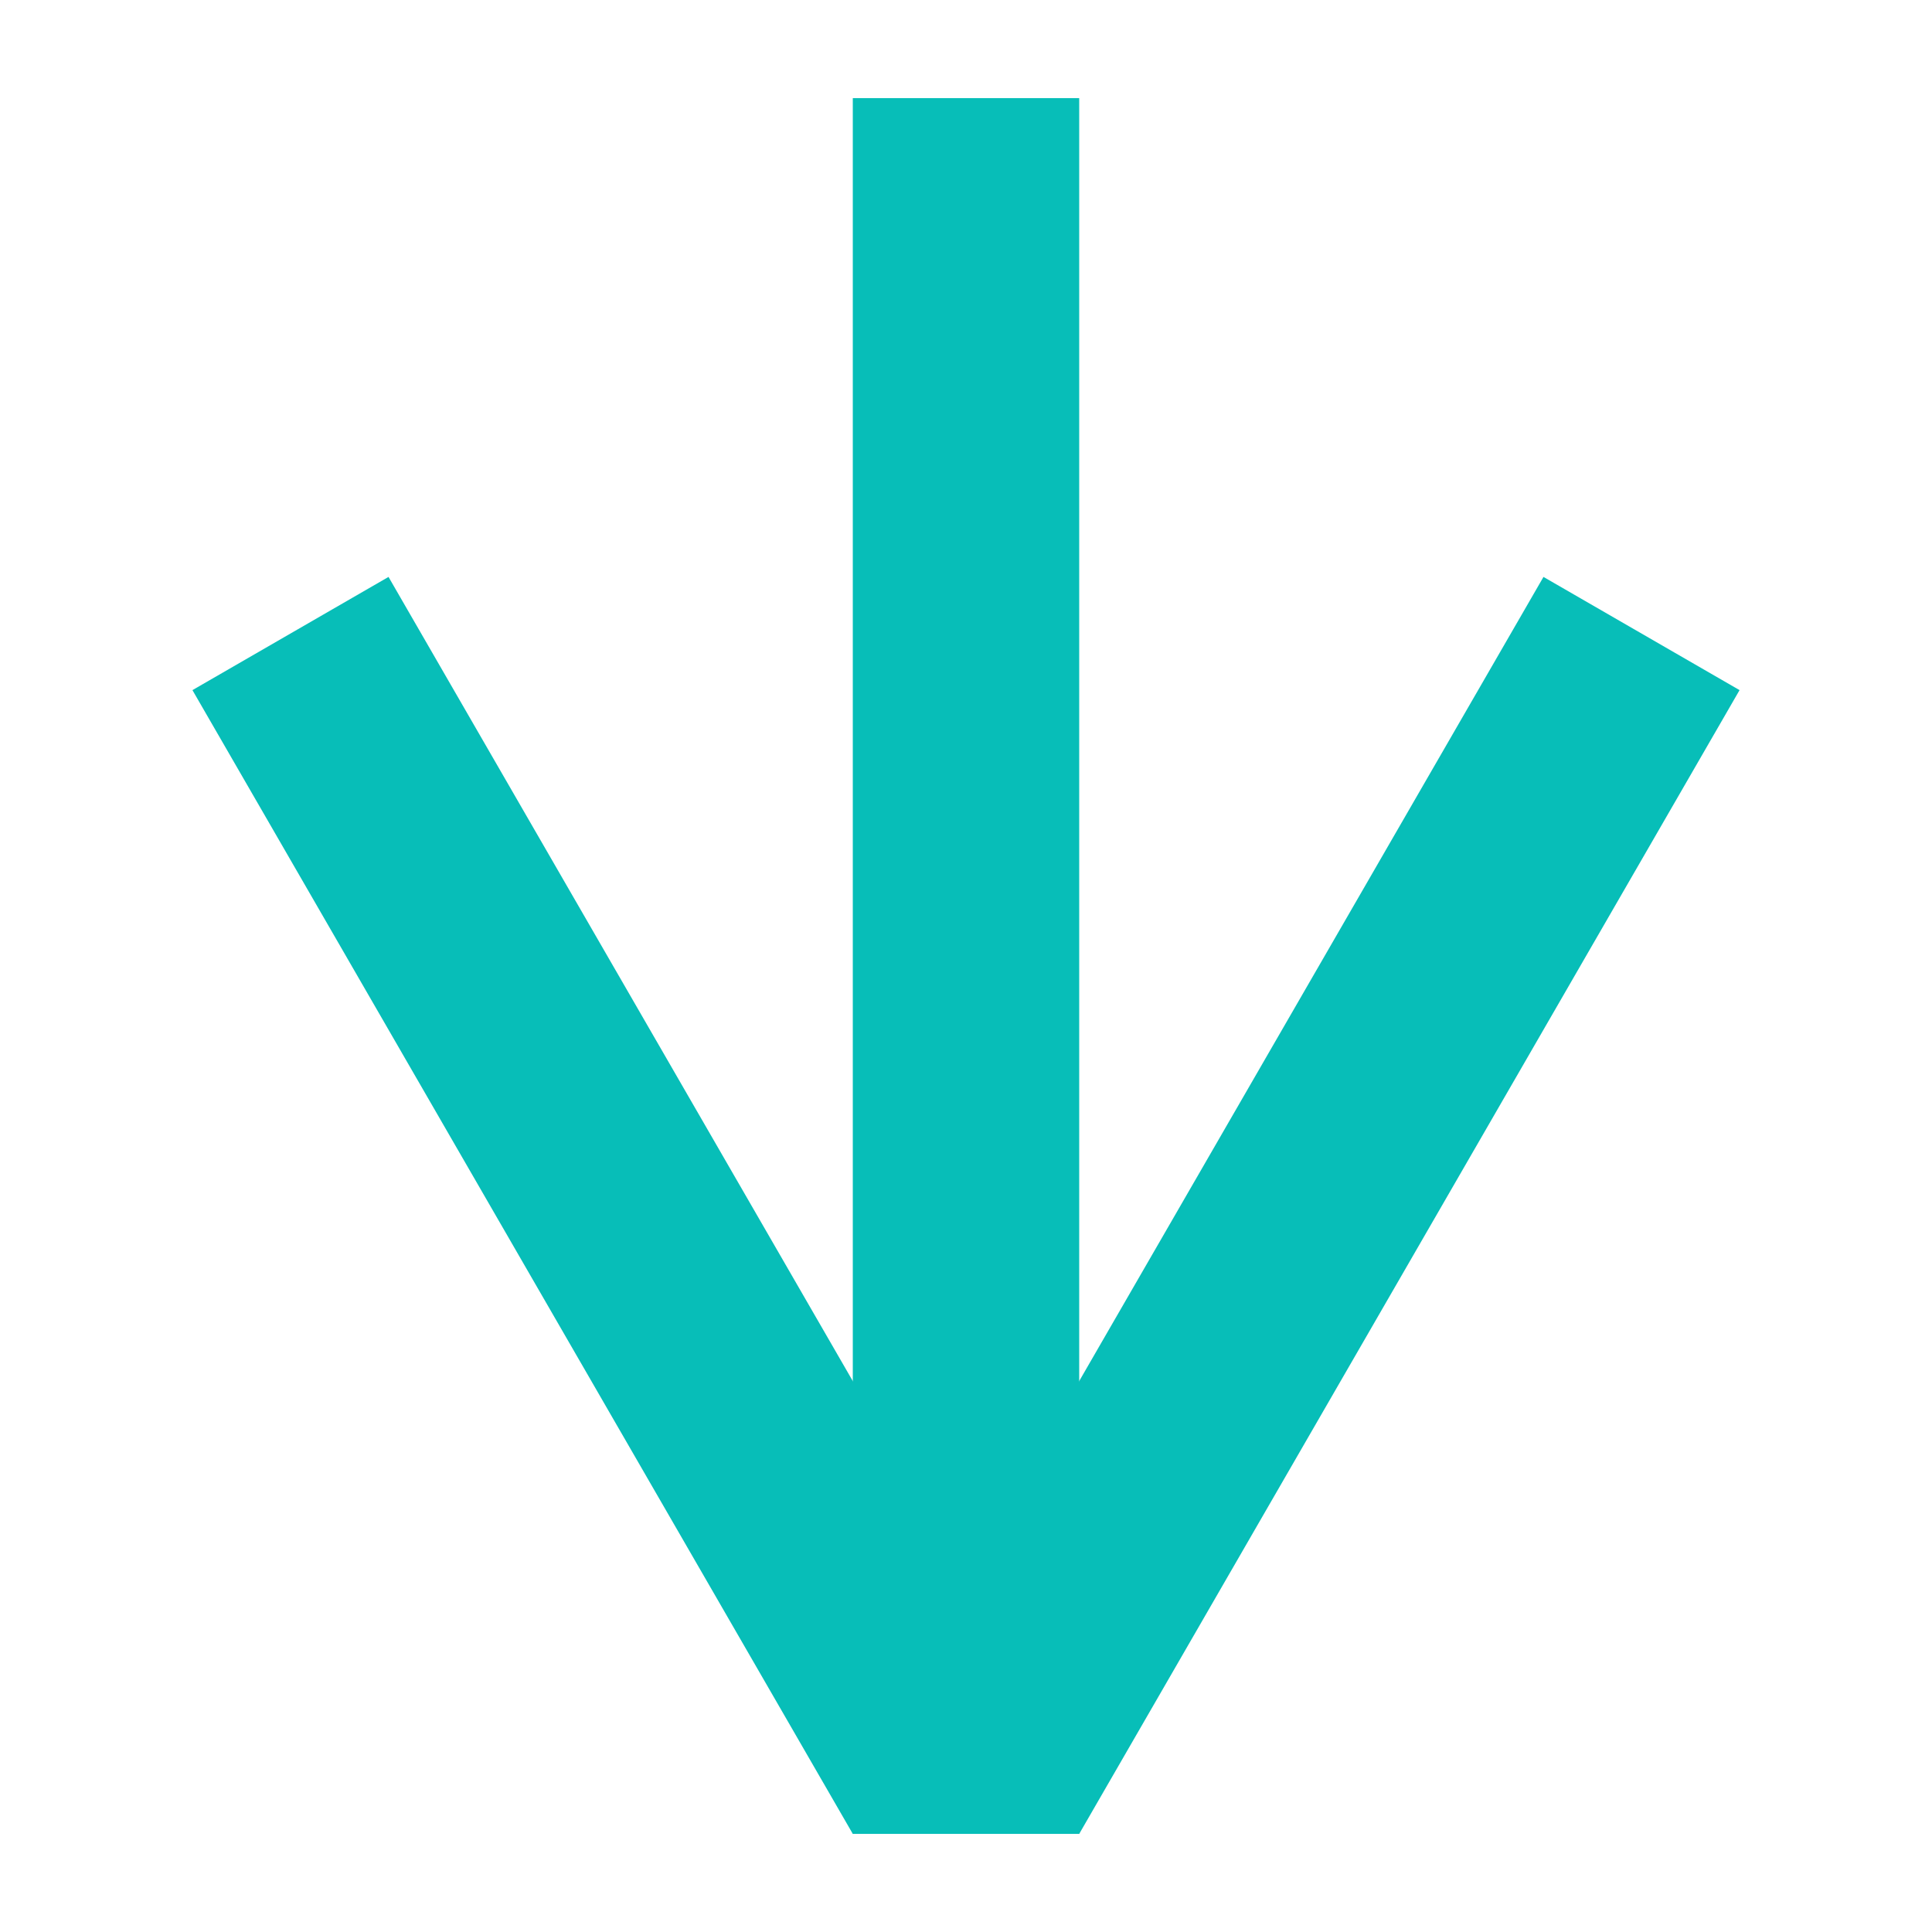
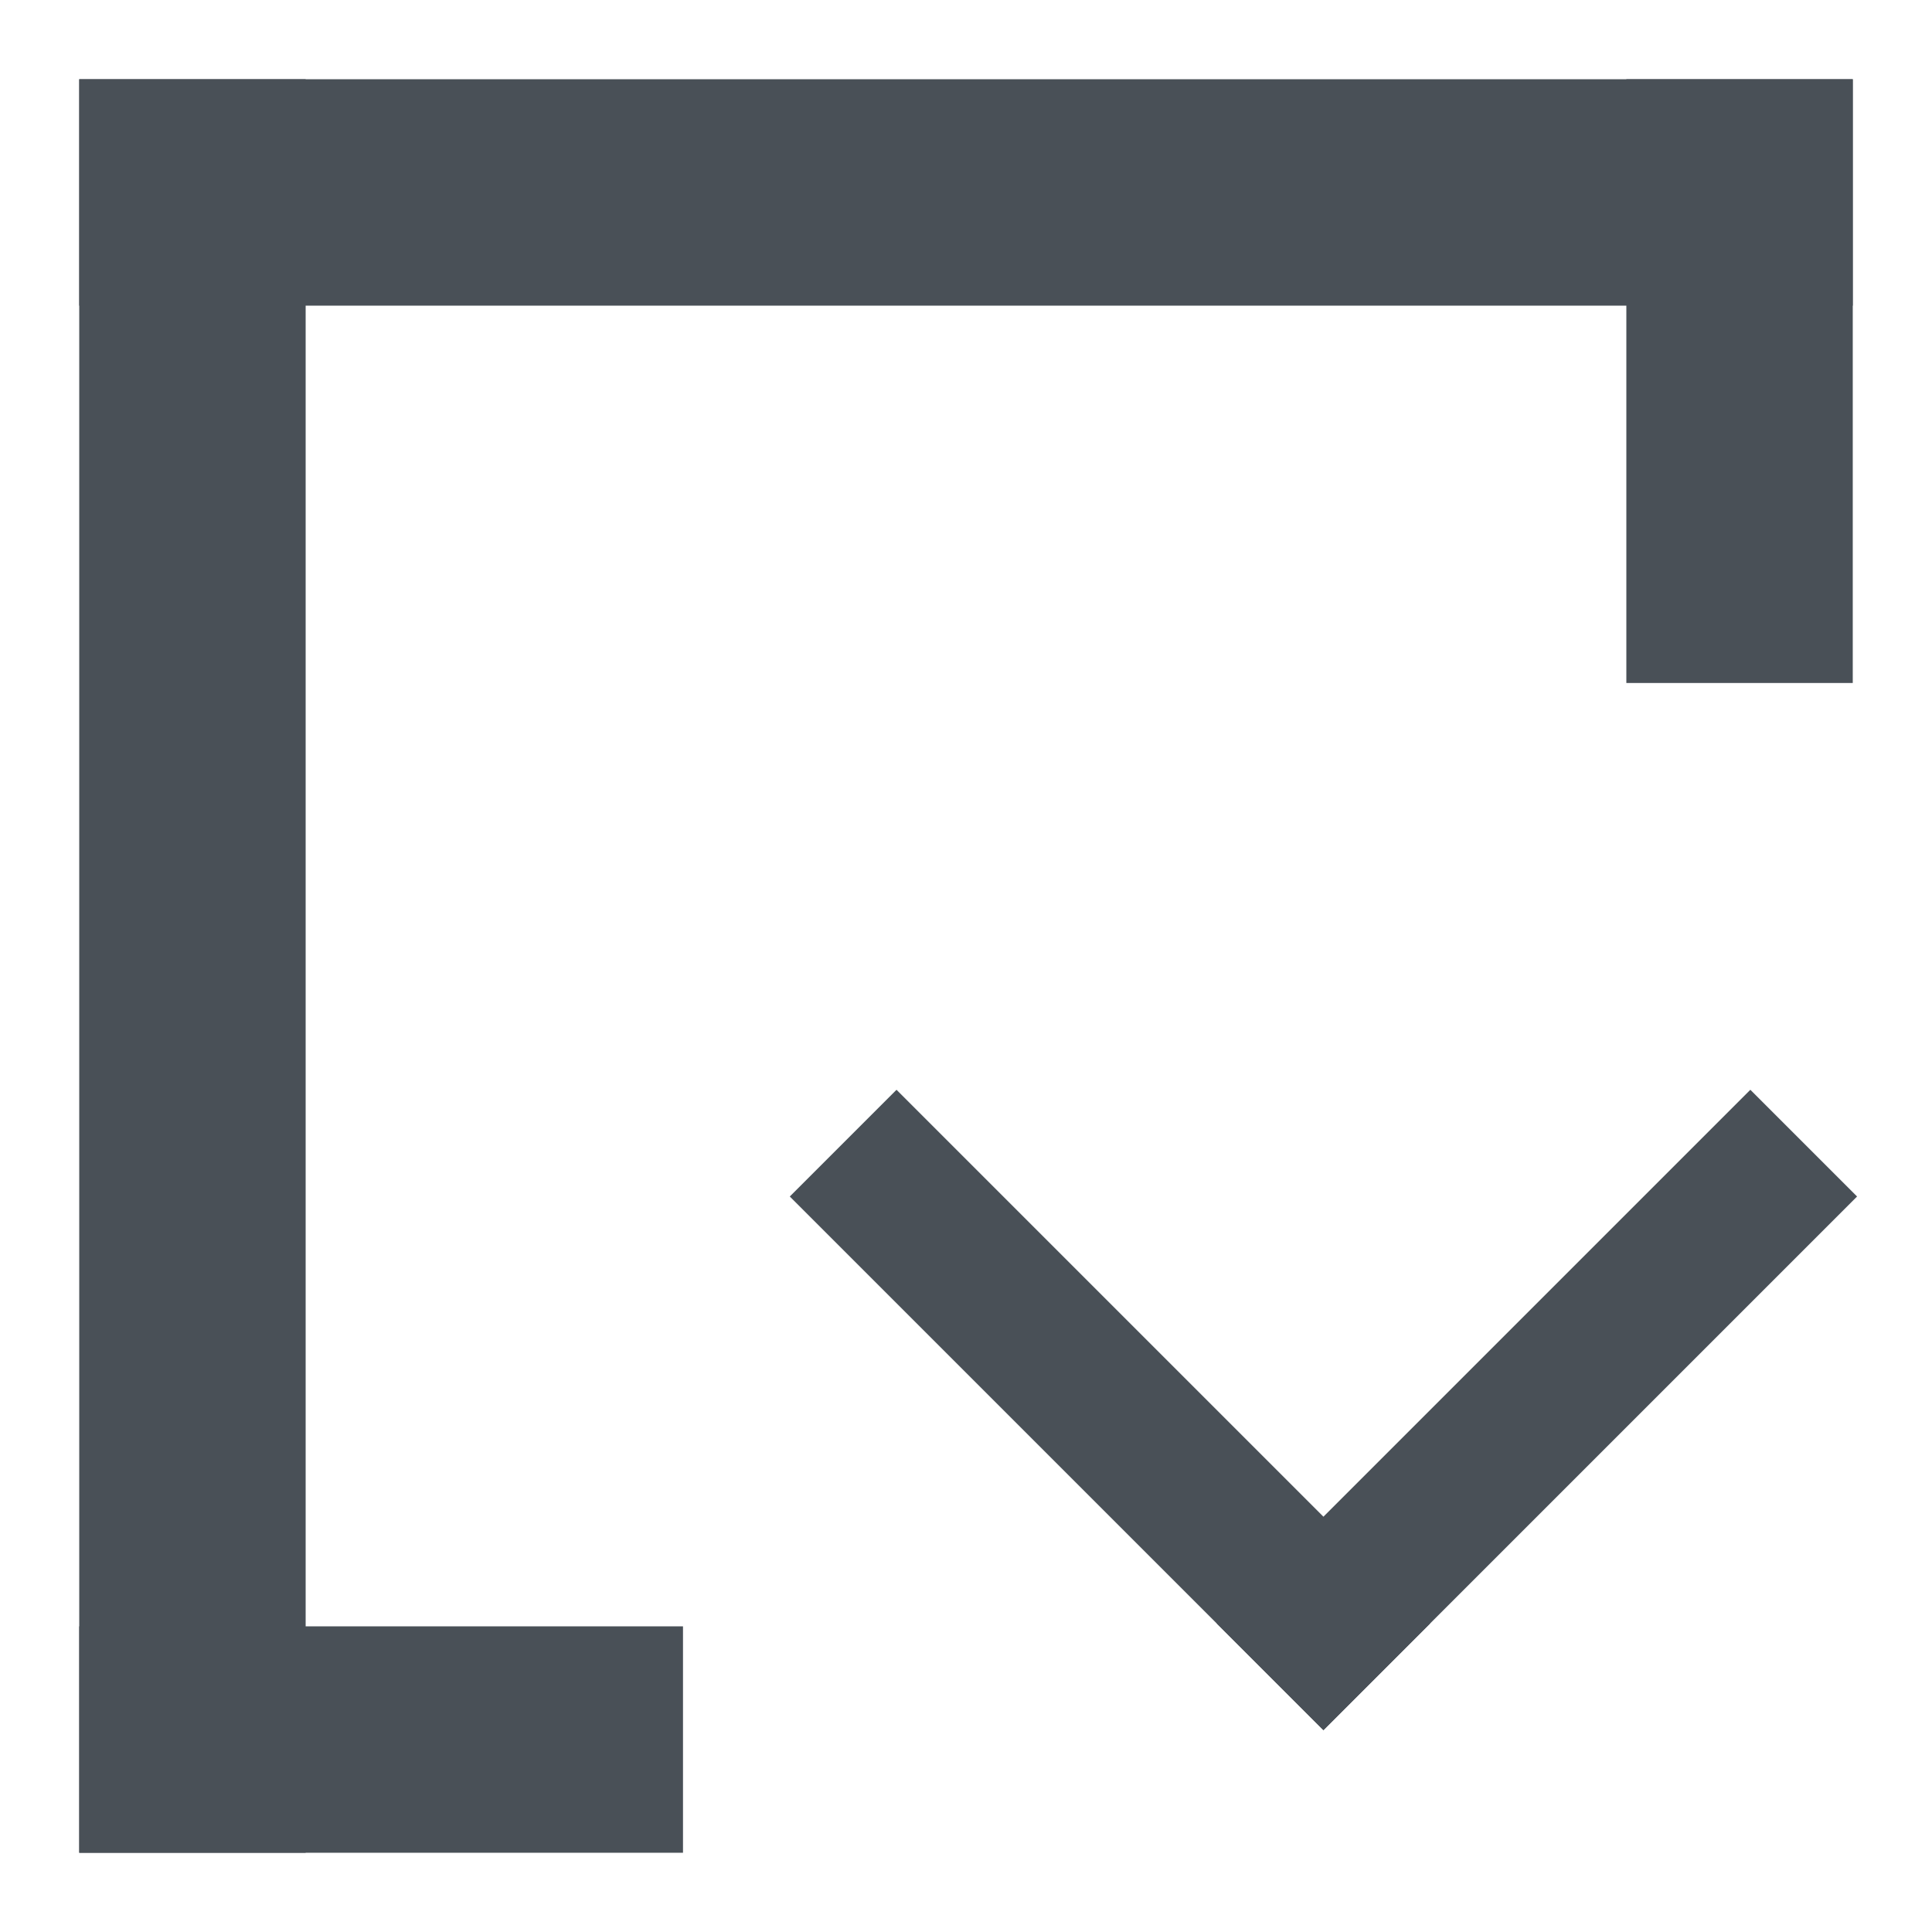
<svg xmlns="http://www.w3.org/2000/svg" width="512px" height="512px" viewBox="0 0 512 512" version="1.1" id="svg1005">
  <defs id="defs999" />
  <g id="layer1">
-     <rect style="fill:#07beb8;stroke-width:57.906;stroke-linecap:square;stroke-miterlimit:50;stroke-dashoffset:4.214" id="rect1479" width="60" height="460" x="226" y="26" />
-     <rect style="fill:#07beb8;stroke-width:50.51;stroke-linecap:square;stroke-miterlimit:50;stroke-dashoffset:4.214" id="rect1479-6" width="60" height="350" x="-47.278" y="183.888" transform="rotate(-30)" />
-     <rect style="fill:#07beb8;stroke-width:50.51;stroke-linecap:square;stroke-miterlimit:50;stroke-dashoffset:4.214" id="rect1479-6-7" width="60" height="350" x="430.683" y="-72.112" transform="rotate(30)" />
+     <g id="g865" transform="rotate(180,323.1635,318.0661)">
+       <rect style="fill:#495057;fill-opacity:1;stroke:none;stroke-width:45.223;stroke-linecap:square;stroke-miterlimit:50;stroke-dashoffset:4.214" id="rect837" width="40" height="200" x="334.622" y="-83.423" transform="rotate(45)" />
+       <rect style="fill:#495057;fill-opacity:1;stroke:none;stroke-width:45.223;stroke-linecap:square;stroke-miterlimit:50;stroke-dashoffset:4.214" id="rect837-3" width="40" height="200" x="43.423" y="334.622" transform="rotate(-45)" />
+     </g>
+     <rect style="fill:#495057;fill-opacity:1;stroke:none;stroke-width:60.707;stroke-linecap:square;stroke-miterlimit:50;stroke-dashoffset:4.214" id="rect859" width="60" height="470" x="21" y="21" />
+     <rect style="fill:#495057;fill-opacity:1;stroke:none;stroke-width:54.403;stroke-linecap:square;stroke-miterlimit:50;stroke-dashoffset:4.214" id="rect861" width="470" height="60" x="21" y="21" />
+     <rect style="fill:#495057;fill-opacity:1;stroke:none;stroke-width:31.742;stroke-linecap:square;stroke-miterlimit:50;stroke-dashoffset:4.214" id="rect861-6" width="160" height="60" x="21" y="431" />
+     <rect style="fill:#495057;fill-opacity:1;stroke:none;stroke-width:35.42;stroke-linecap:square;stroke-miterlimit:50;stroke-dashoffset:4.214" id="rect859-7" width="60" height="160" x="431" y="21" />
  </g>
</svg>
